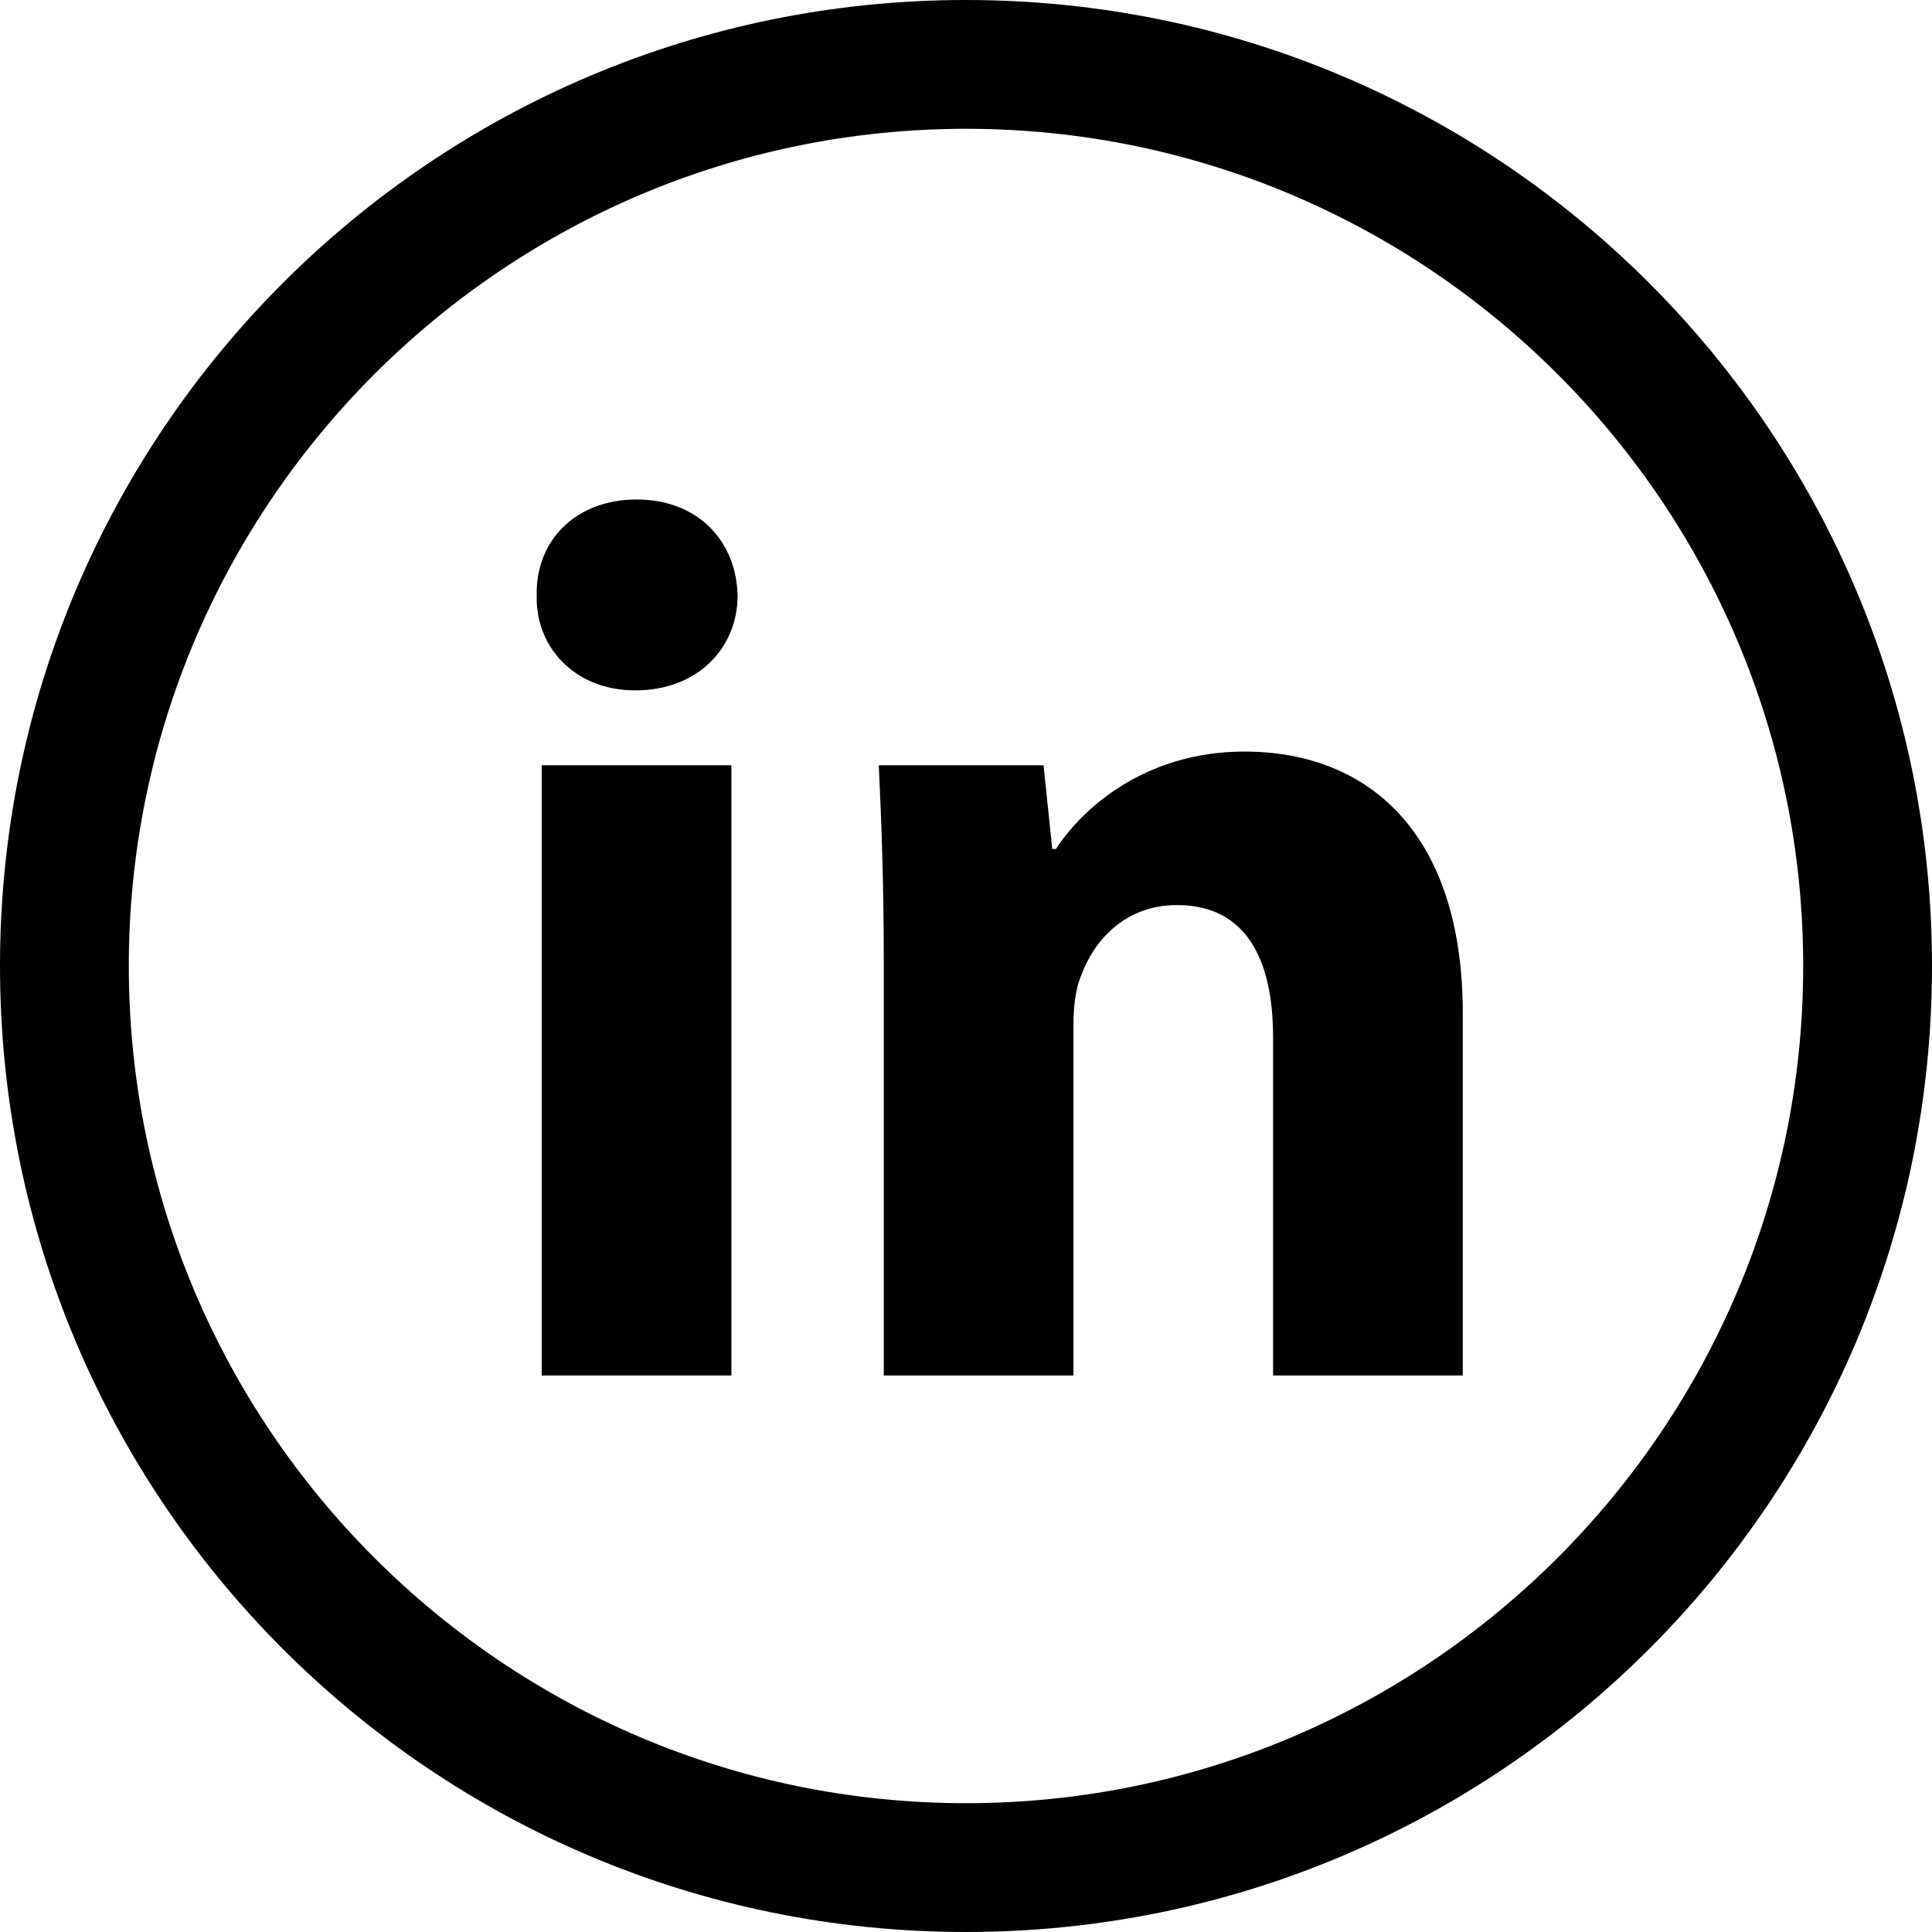
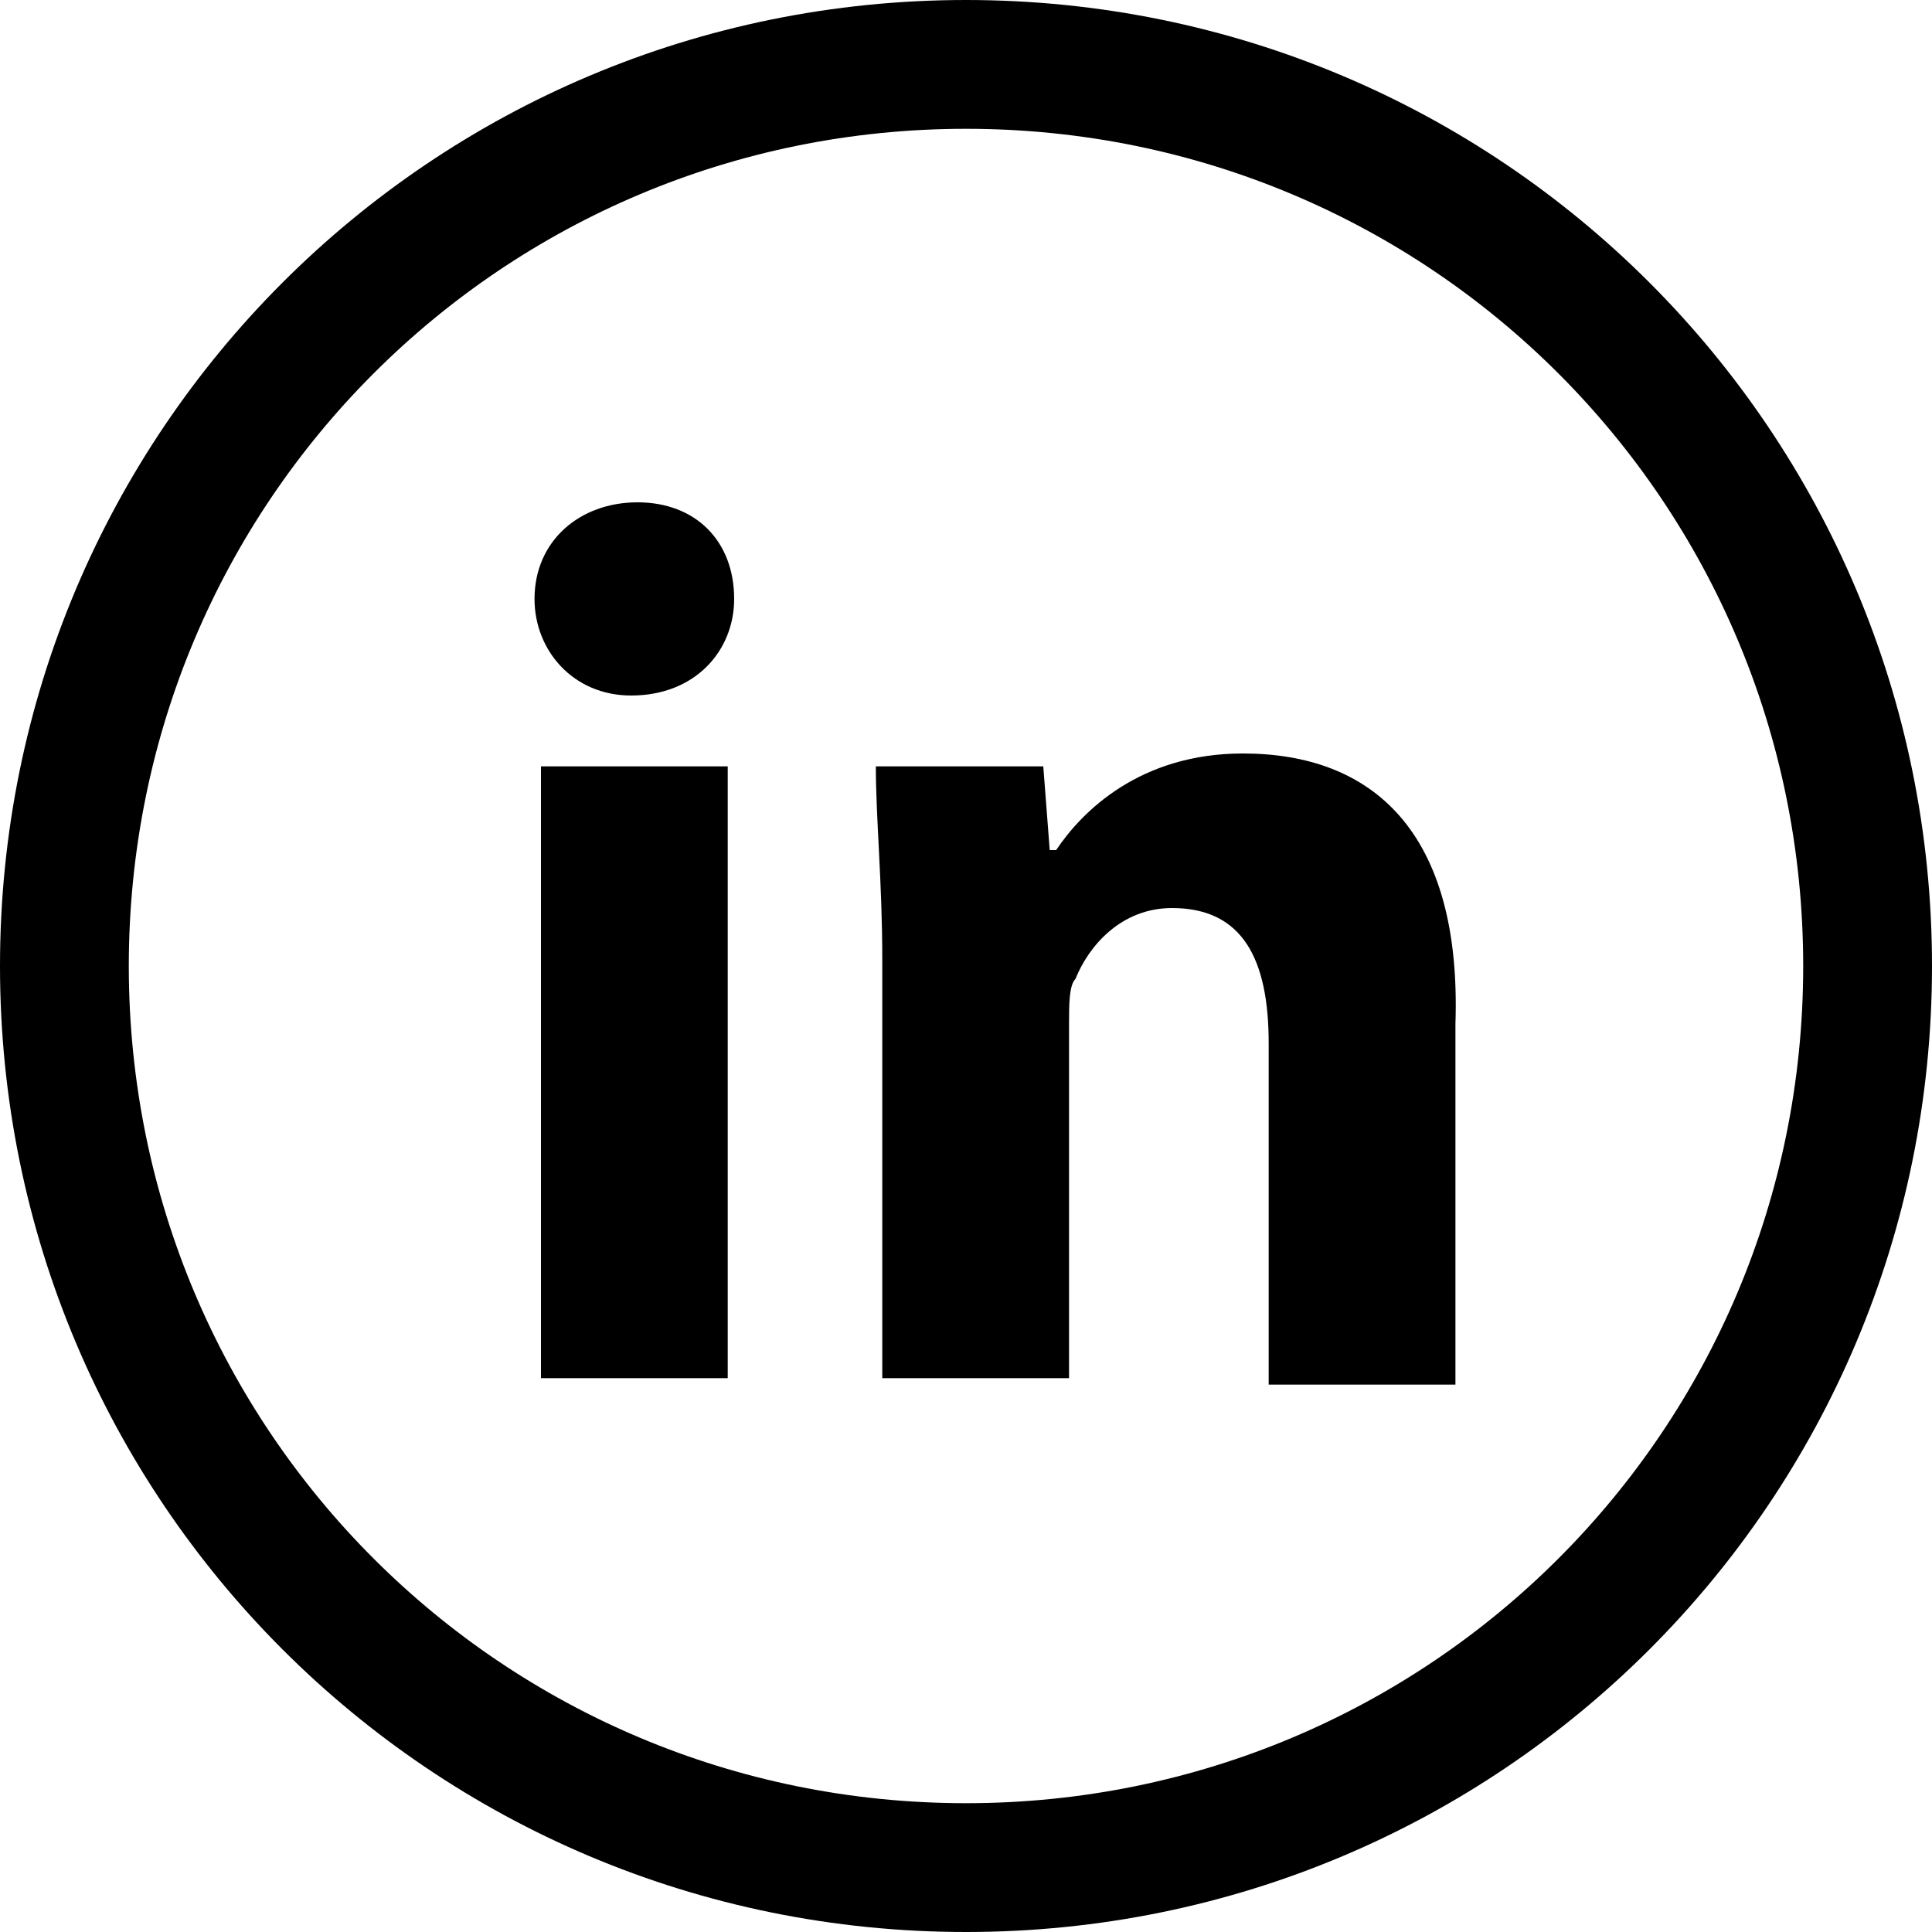
- <svg xmlns="http://www.w3.org/2000/svg" version="1.1" id="Layer_1" x="0px" y="0px" width="72px" height="72px" viewBox="0 0 72 72" enable-background="new 0 0 72 72" xml:space="preserve">
+ <svg xmlns="http://www.w3.org/2000/svg" version="1.1" id="Layer_1" x="0px" y="0px" viewBox="0 0 30 30" style="enable-background:new 0 0 30 30;" xml:space="preserve">
  <g>
-     <path d="M23.724,18.615c-2.279,0-3.768,1.535-3.723,3.58c-0.044,1.954,1.444,3.534,3.674,3.534c2.324,0,3.813-1.581,3.813-3.534   C27.442,20.15,25.998,18.615,23.724,18.615" />
-     <rect x="20.187" y="28.52" width="7.07" height="22.74" />
-     <path d="M46.375,28.009c-3.765,0-6.09,2.186-7.021,3.628h-0.139l-0.326-3.117H32.75c0.095,1.999,0.186,4.417,0.186,7.255V51.26   h7.069V38.146c0-0.649,0.091-1.348,0.279-1.766c0.462-1.303,1.625-2.651,3.579-2.651c2.56,0,3.581,1.999,3.581,4.93V51.26h7.07   V37.774C54.516,31.078,51.028,28.009,46.375,28.009" />
-     <path d="M36,4.8c17.203,0,31.2,13.996,31.2,31.2c0,17.203-13.997,31.2-31.2,31.2C18.796,67.2,4.8,53.203,4.8,36   C4.8,18.796,18.796,4.8,36,4.8 M36,0C16.118,0,0,16.118,0,36s16.118,36,36,36s36-16.118,36-36S55.882,0,36,0" />
+     <path d="M9.9,7.8c-0.9,0-1.6,0.6-1.6,1.5c0,0.8,0.6,1.5,1.5,1.5c1,0,1.6-0.7,1.6-1.5C11.4,8.4,10.8,7.8,9.9,7.8" />
+     <rect x="8.4" y="11.9" width="2.9" height="9.5" />
+     <path d="M19.3,11.7c-1.6,0-2.5,0.9-2.9,1.5h-0.1l-0.1-1.3h-2.6c0,0.8,0.1,1.8,0.1,3v6.5h2.9v-5.5c0-0.3,0-0.6,0.1-0.7   c0.2-0.5,0.7-1.1,1.5-1.1c1.1,0,1.5,0.8,1.5,2.1v5.3h2.9v-5.6C22.7,12.9,21.3,11.7,19.3,11.7" />
+     <path d="M15,2c7.2,0,13,5.8,13,13c0,7.2-5.8,13-13,13C7.8,28,2,22.2,2,15C2,7.8,7.8,2,15,2 M15,0C6.7,0,0,6.7,0,15s6.7,15,15,15   s15-6.7,15-15S23.3,0,15,0" />
  </g>
</svg>
